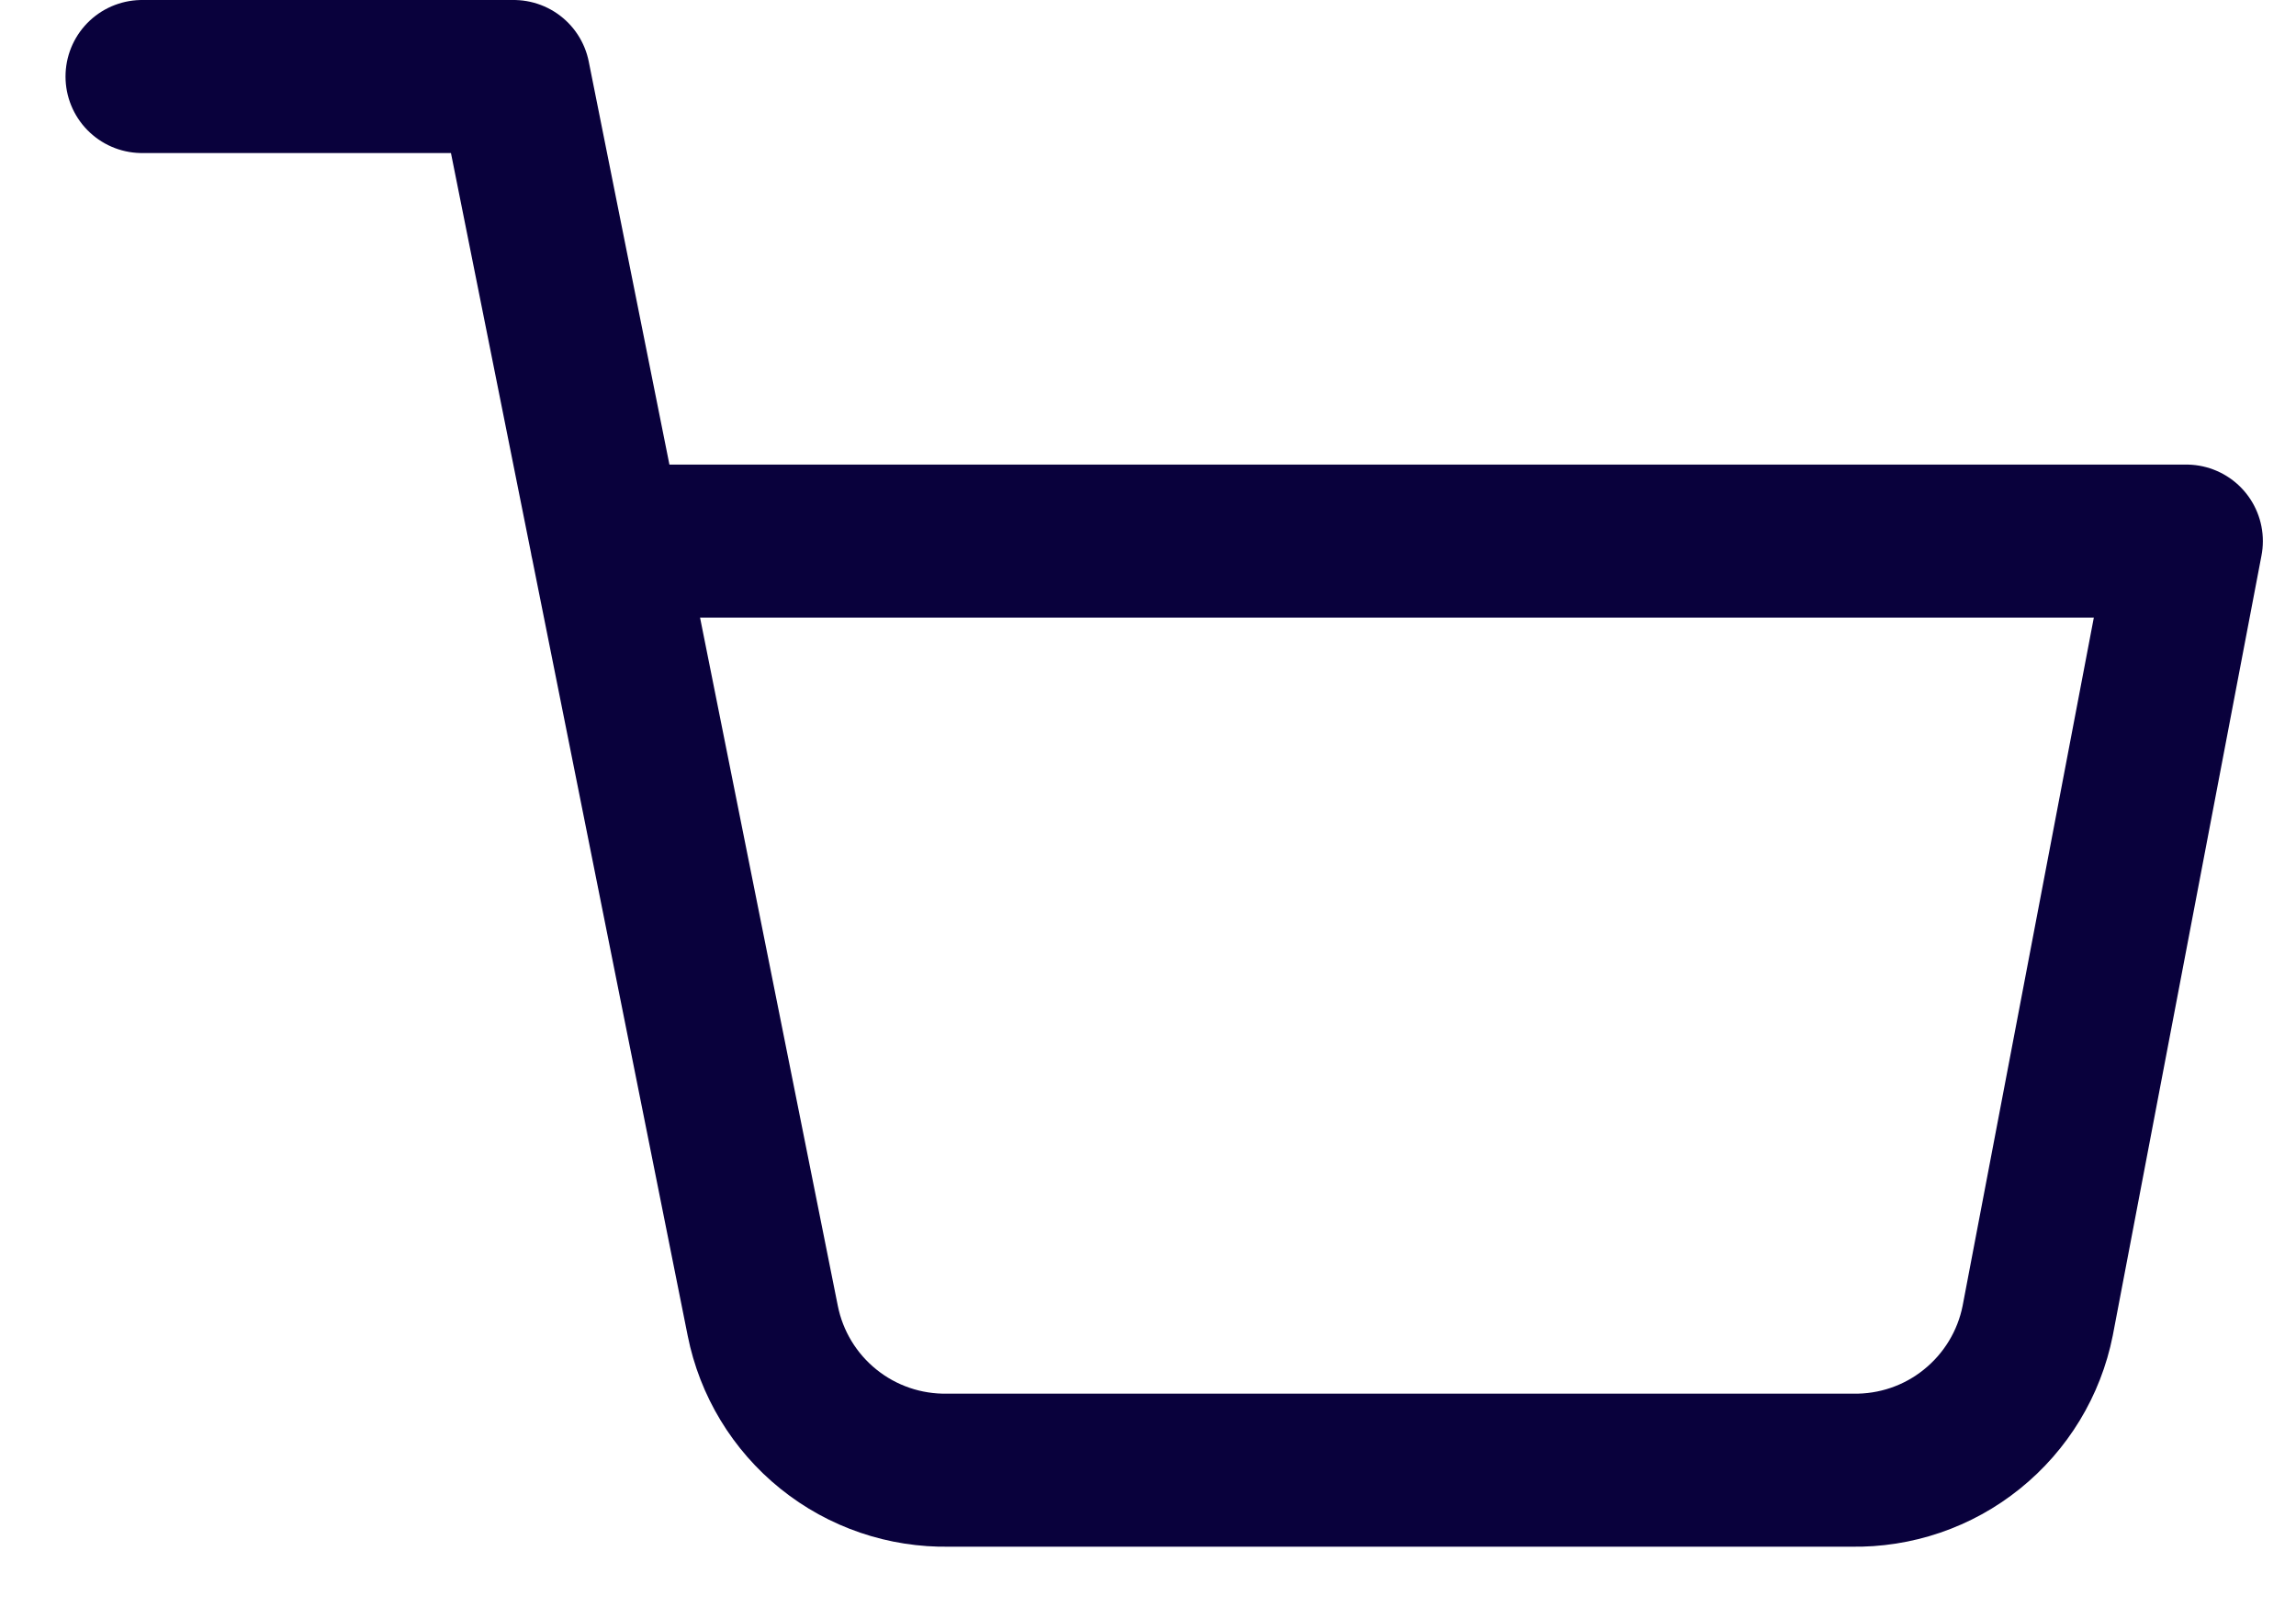
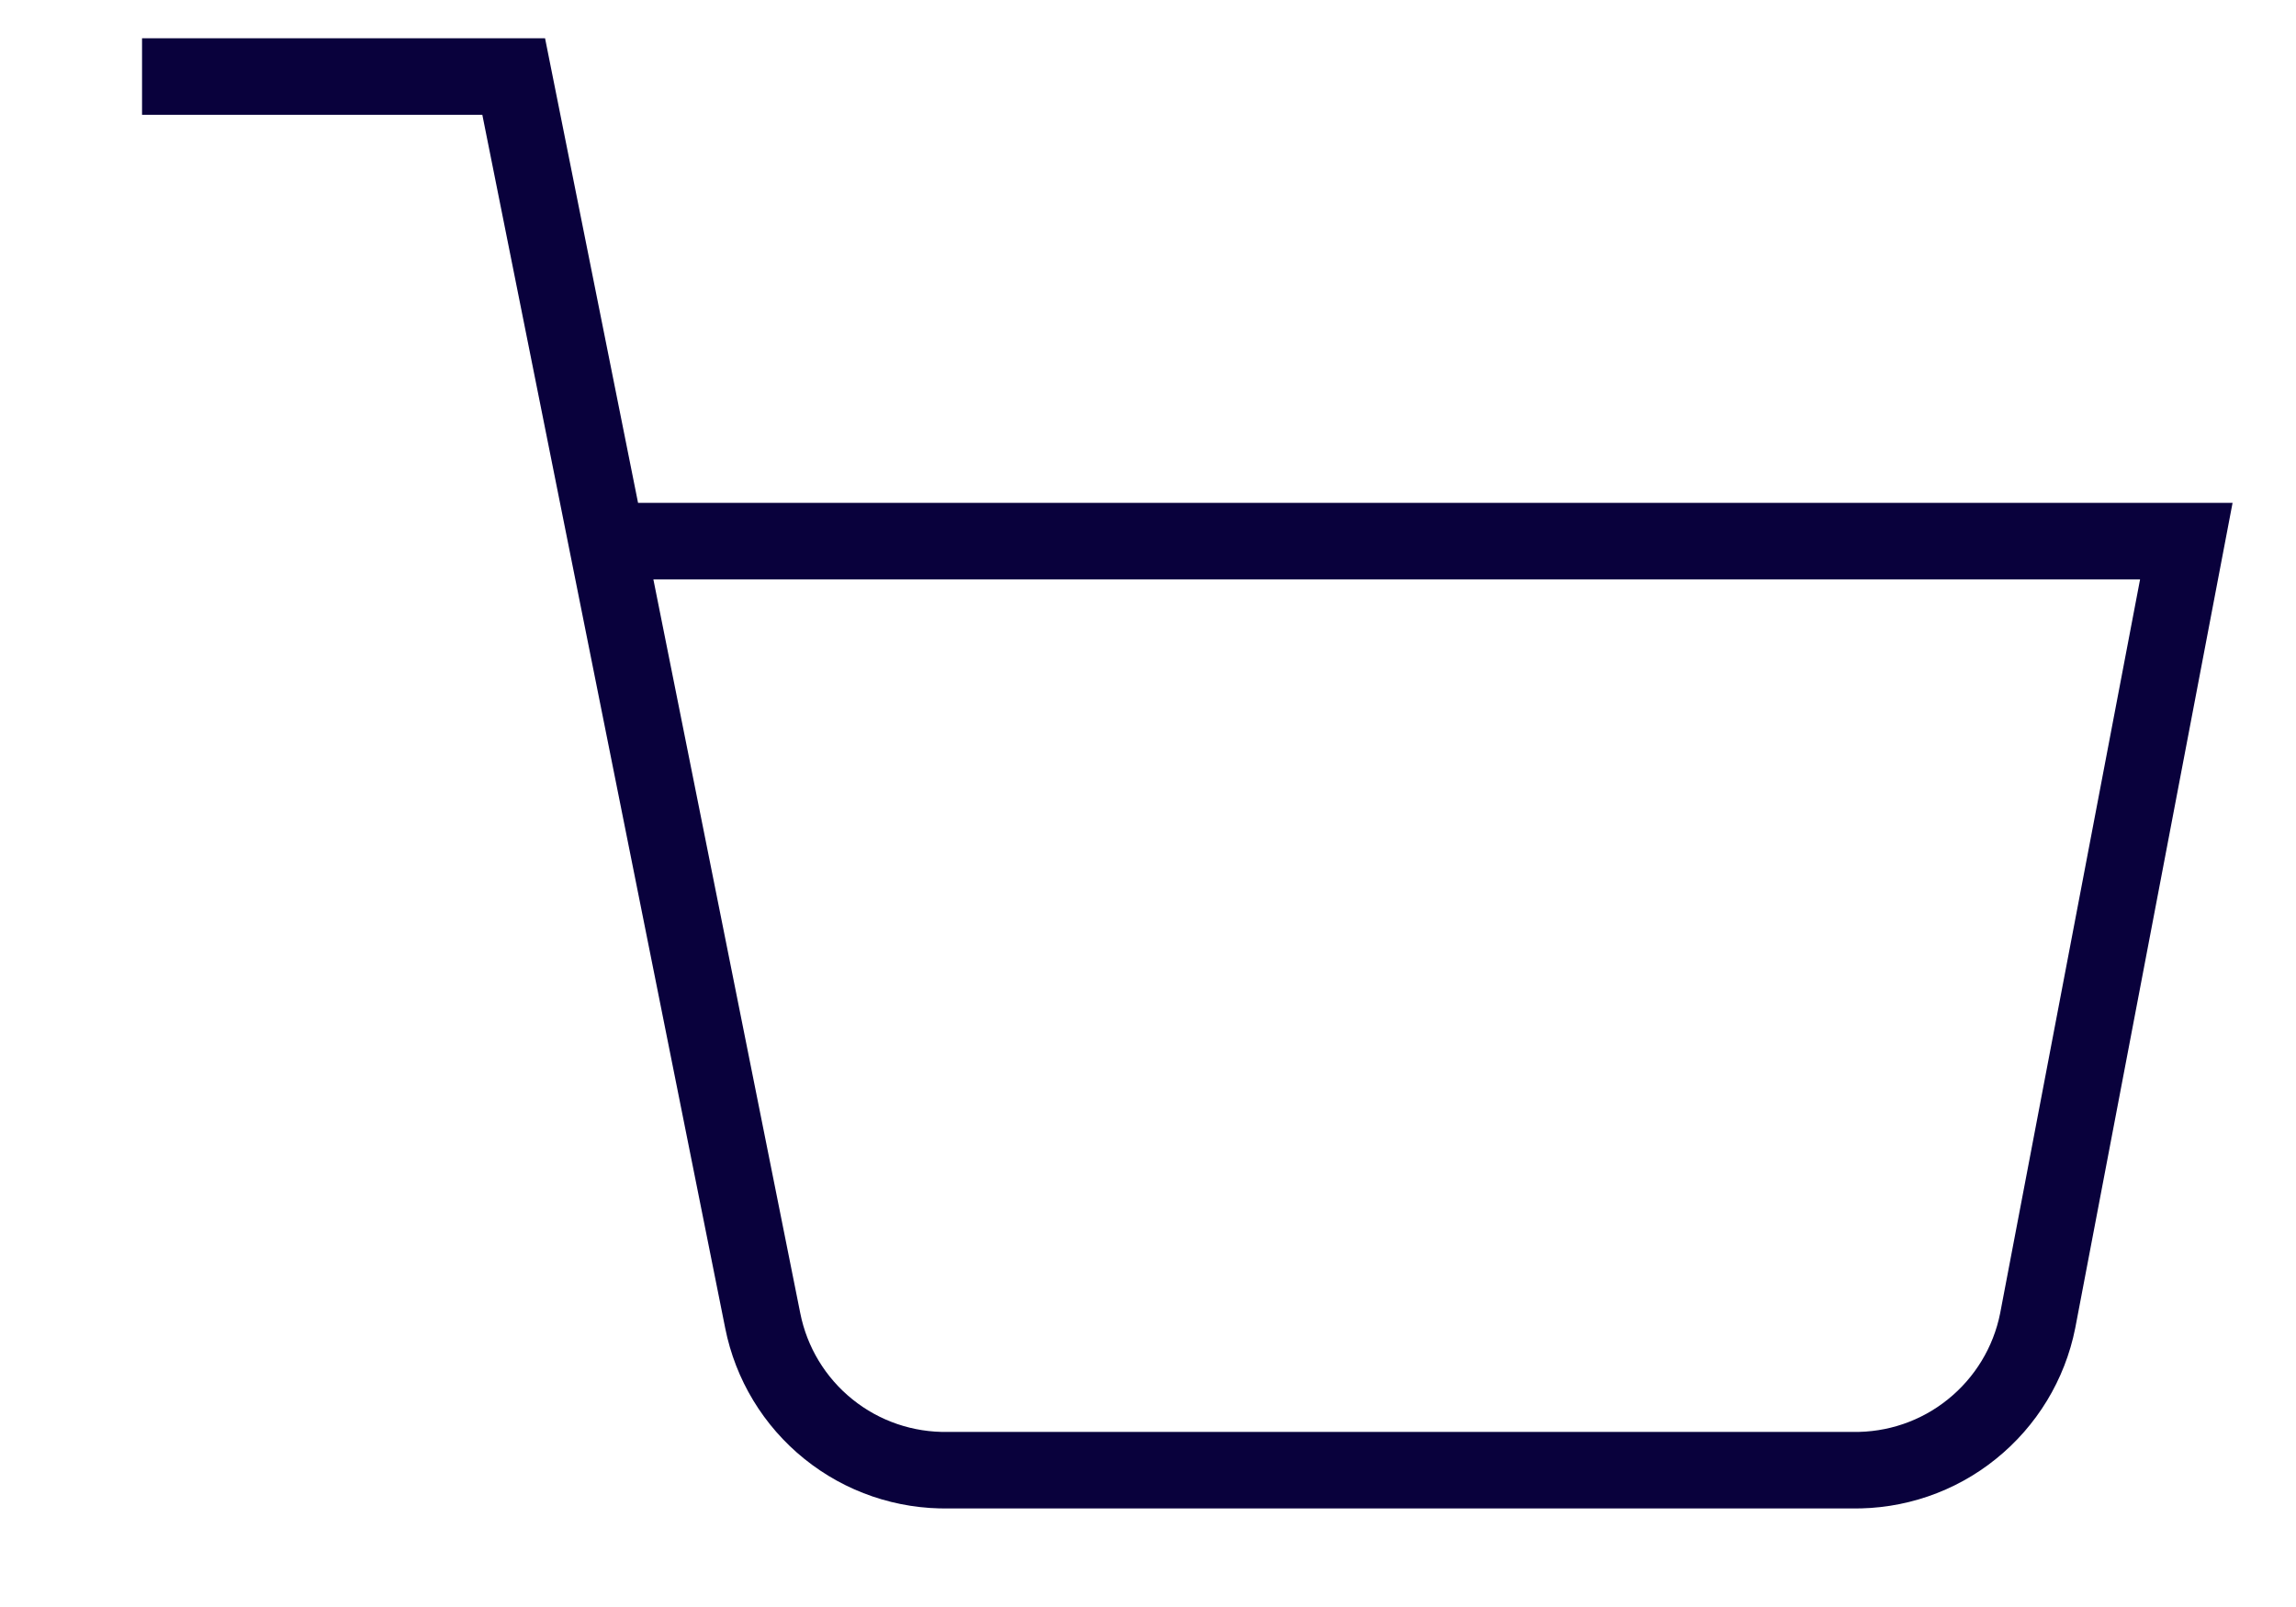
<svg xmlns="http://www.w3.org/2000/svg" width="30" height="21" viewBox="0 0 30 21" fill="none">
-   <path d="M1.856 1H6.712L9.966 17.258C10.077 17.817 10.381 18.319 10.825 18.676C11.269 19.034 11.825 19.223 12.395 19.212H24.196C24.766 19.223 25.322 19.034 25.765 18.676C26.209 18.319 26.514 17.817 26.625 17.258L28.567 7.071H7.926" stroke="#09013C" stroke-width="2" stroke-linecap="round" stroke-linejoin="round" />
+   <path d="M1.856 1H6.712L9.966 17.258C10.077 17.817 10.381 18.319 10.825 18.676C11.269 19.034 11.825 19.223 12.395 19.212H24.196C24.766 19.223 25.322 19.034 25.765 18.676C26.209 18.319 26.514 17.817 26.625 17.258L28.567 7.071H7.926" stroke="#09013C" strokeWidth="2" strokeLinecap="round" strokeLinejoin="round" />
</svg>
